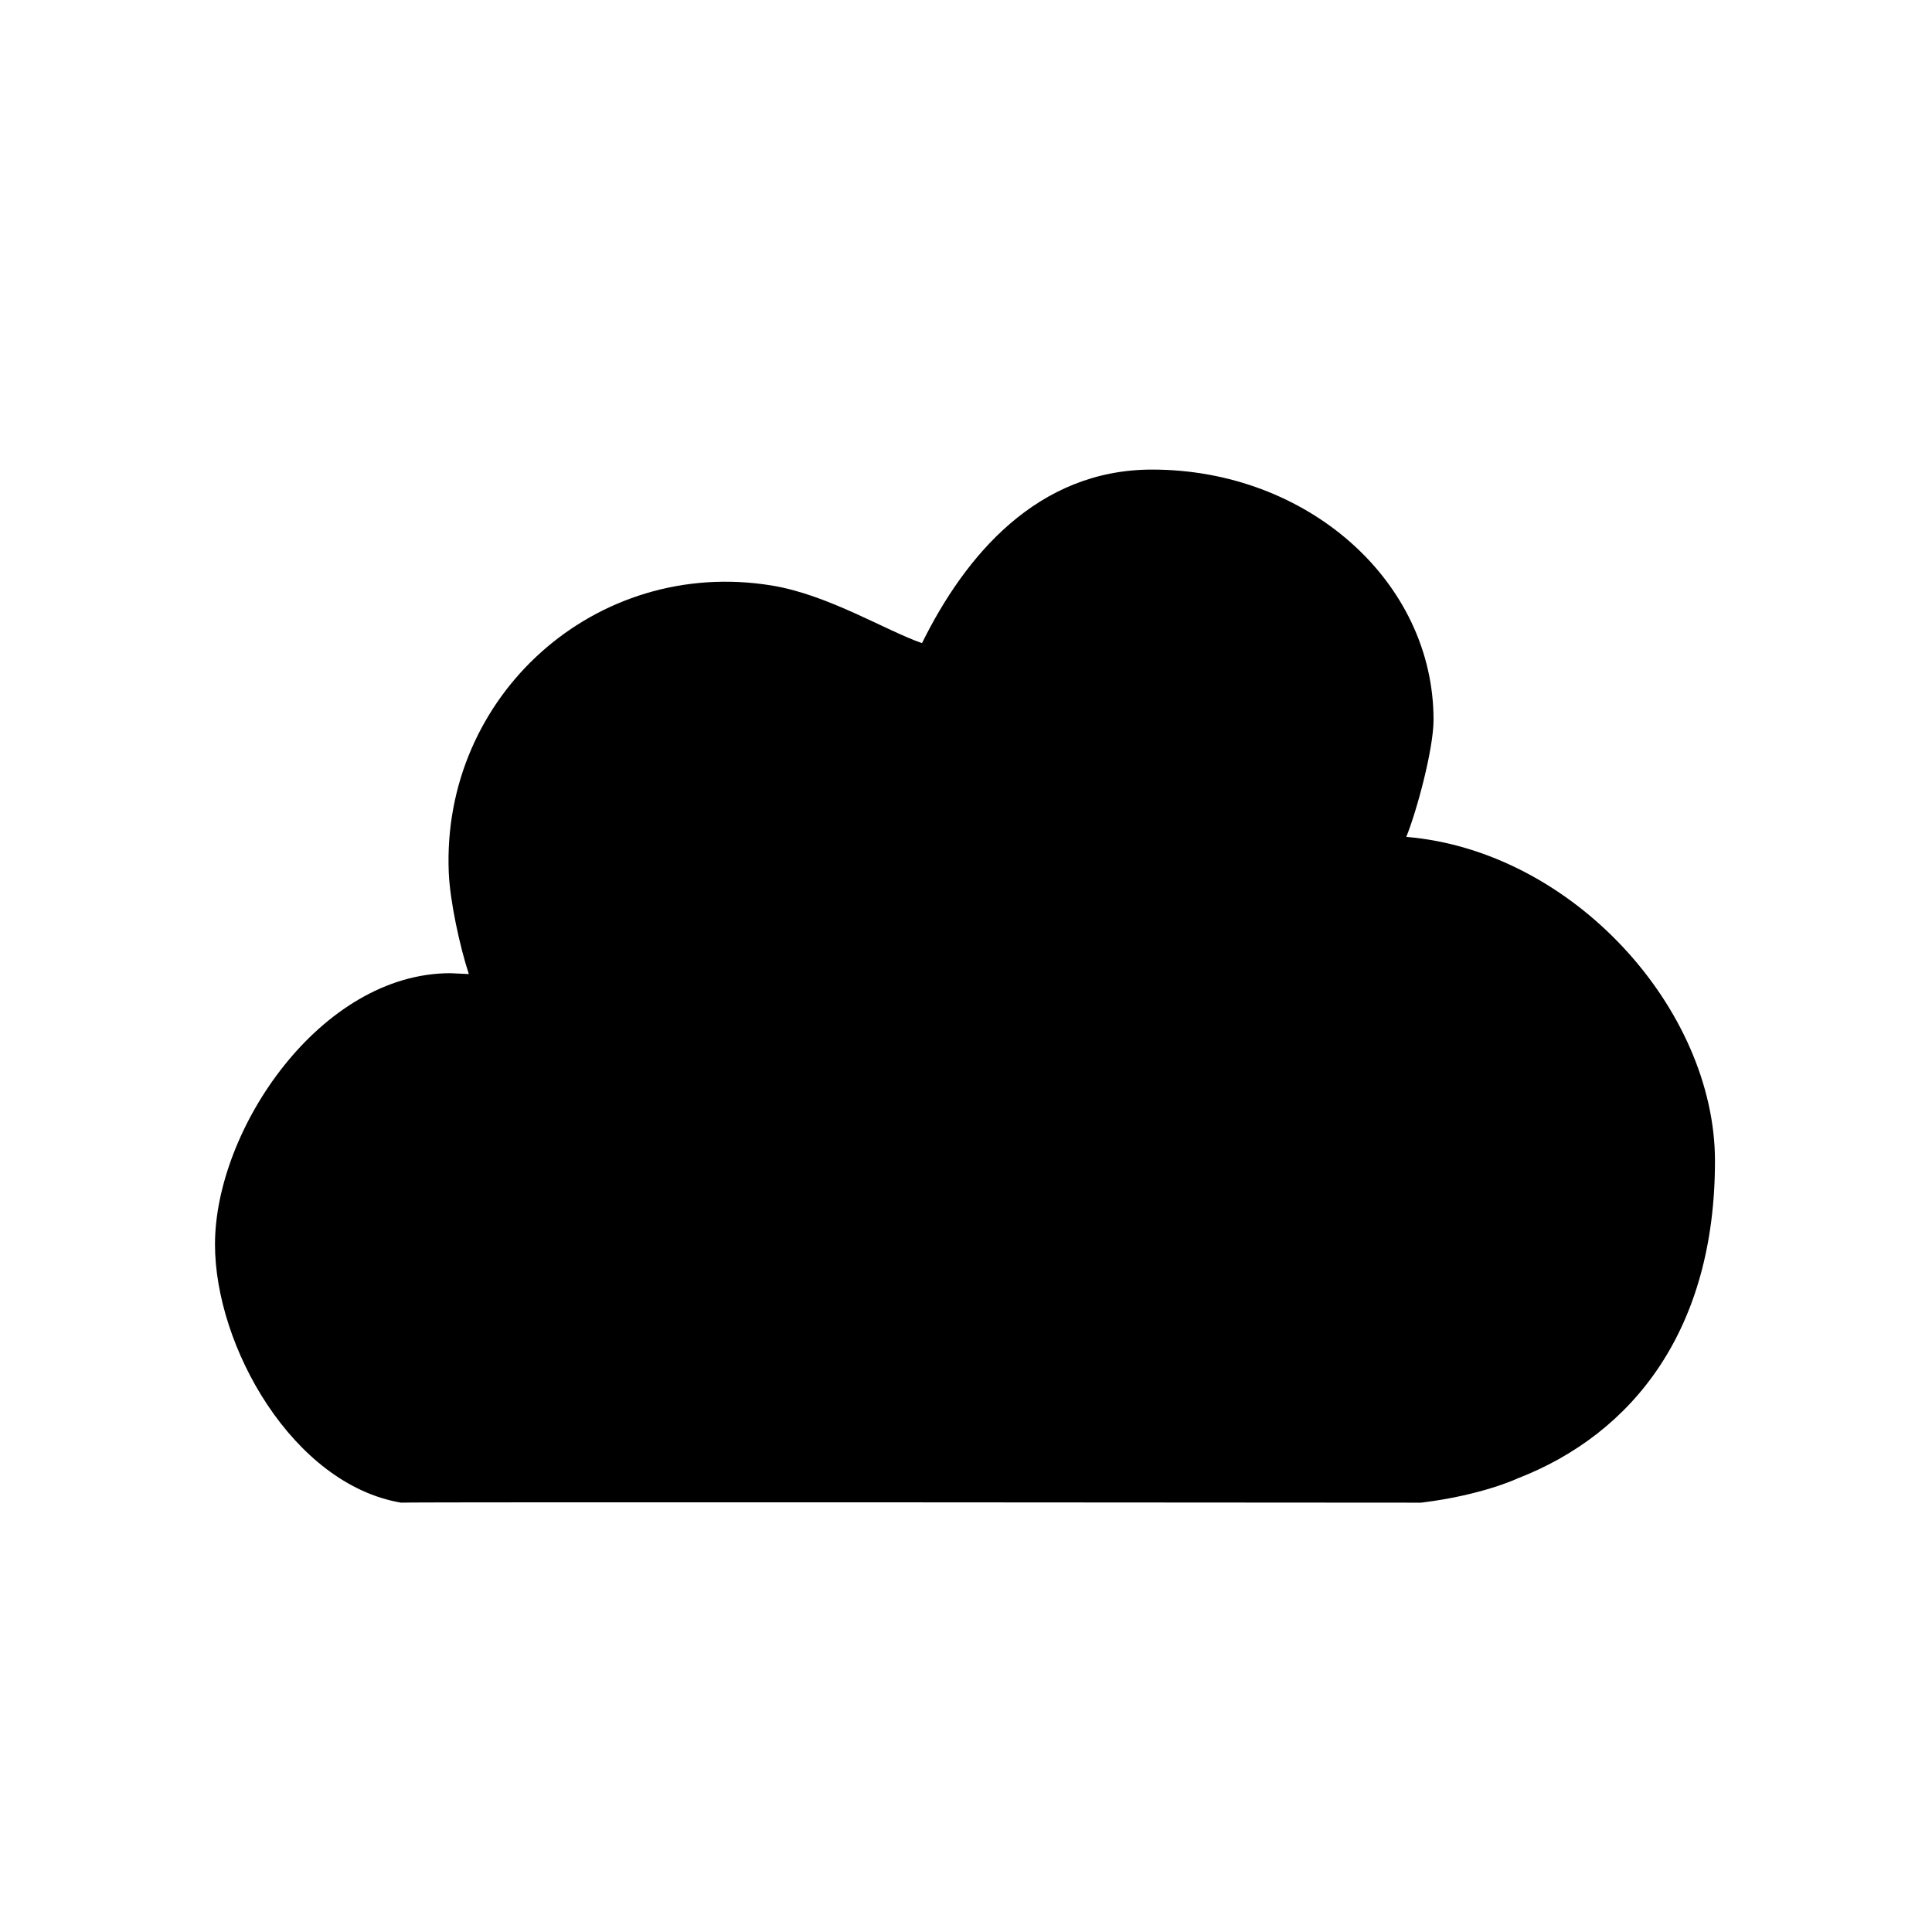
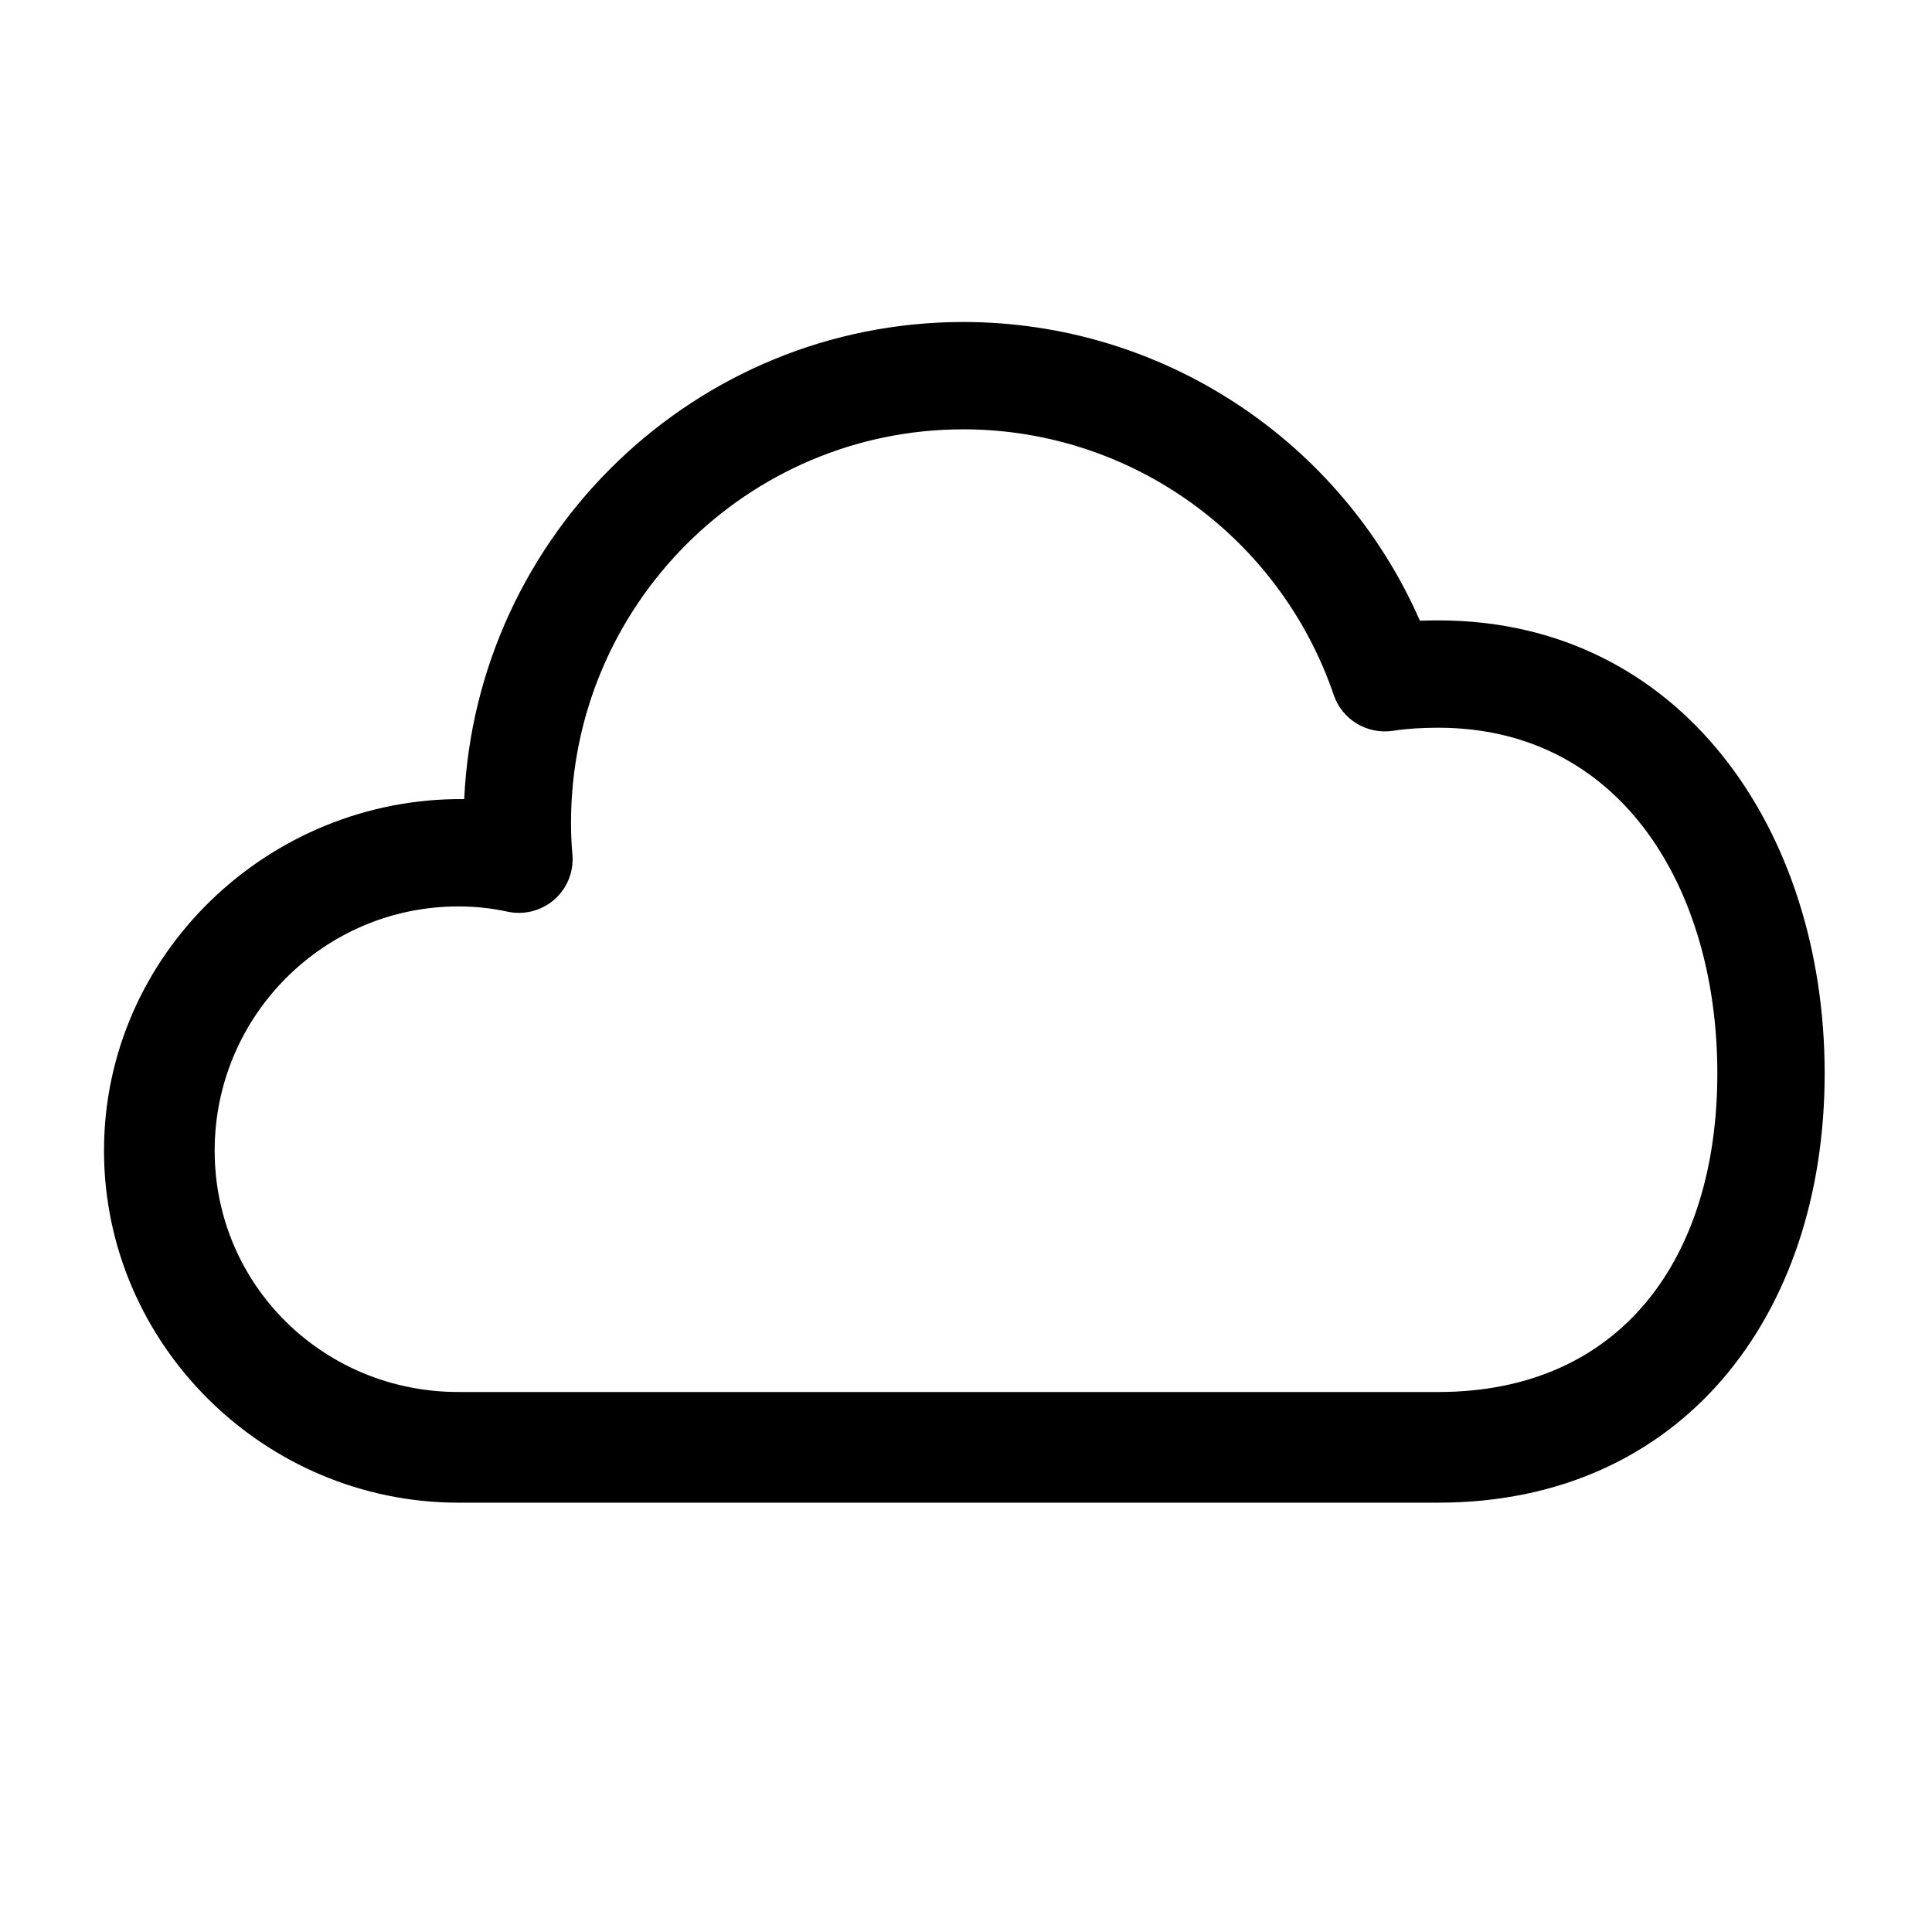
<svg xmlns="http://www.w3.org/2000/svg" id="layer-cloud-linked" preserveAspectRatio="xMidYMid" width="100%" height="100%" viewBox="0 0 18 18">
-   <path d="M3.737,14.000 C3.729,13.992 13.240,14.000 13.240,14.000 C13.808,13.931 14.137,13.775 14.137,13.775 C15.221,13.355 15.978,12.383 15.978,10.817 C15.978,9.403 14.656,7.928 13.102,7.797 C13.200,7.556 13.356,6.978 13.356,6.706 C13.356,5.416 12.180,4.375 10.734,4.375 C9.665,4.375 8.993,5.176 8.590,5.992 C8.253,5.875 7.716,5.541 7.190,5.455 C5.550,5.187 4.113,6.481 4.181,8.128 C4.192,8.399 4.286,8.826 4.368,9.075 L4.196,9.067 C2.987,9.067 2.003,10.522 2.003,11.594 C2.003,12.542 2.727,13.829 3.737,14.000 Z" />
+   <path d="M13.400,14.000 L4.270,14.000 C2.467,14.000 0.969,12.529 0.969,10.720 C0.969,8.896 2.500,7.427 4.325,7.445 C4.440,4.975 6.482,3.000 8.975,3.000 C10.829,3.000 12.492,4.103 13.229,5.783 C13.285,5.781 13.342,5.780 13.400,5.780 C15.661,5.780 17.000,7.734 17.000,10.000 C17.000,12.266 15.661,14.000 13.400,14.000 ZM4.270,8.445 C3.018,8.445 2.000,9.465 2.000,10.720 C2.000,11.977 3.018,12.969 4.270,12.969 L13.400,12.969 C15.109,12.969 16.000,11.715 16.000,10.000 C16.000,8.285 15.109,6.780 13.400,6.780 C13.244,6.780 13.105,6.789 12.975,6.809 C12.737,6.844 12.505,6.705 12.427,6.477 C11.921,4.995 10.534,4.000 8.975,4.000 C6.960,4.000 5.320,5.644 5.320,7.665 C5.320,7.765 5.324,7.861 5.333,7.961 C5.347,8.120 5.285,8.275 5.166,8.380 C5.046,8.485 4.885,8.527 4.729,8.494 C4.580,8.461 4.425,8.445 4.270,8.445 Z" />
</svg>
